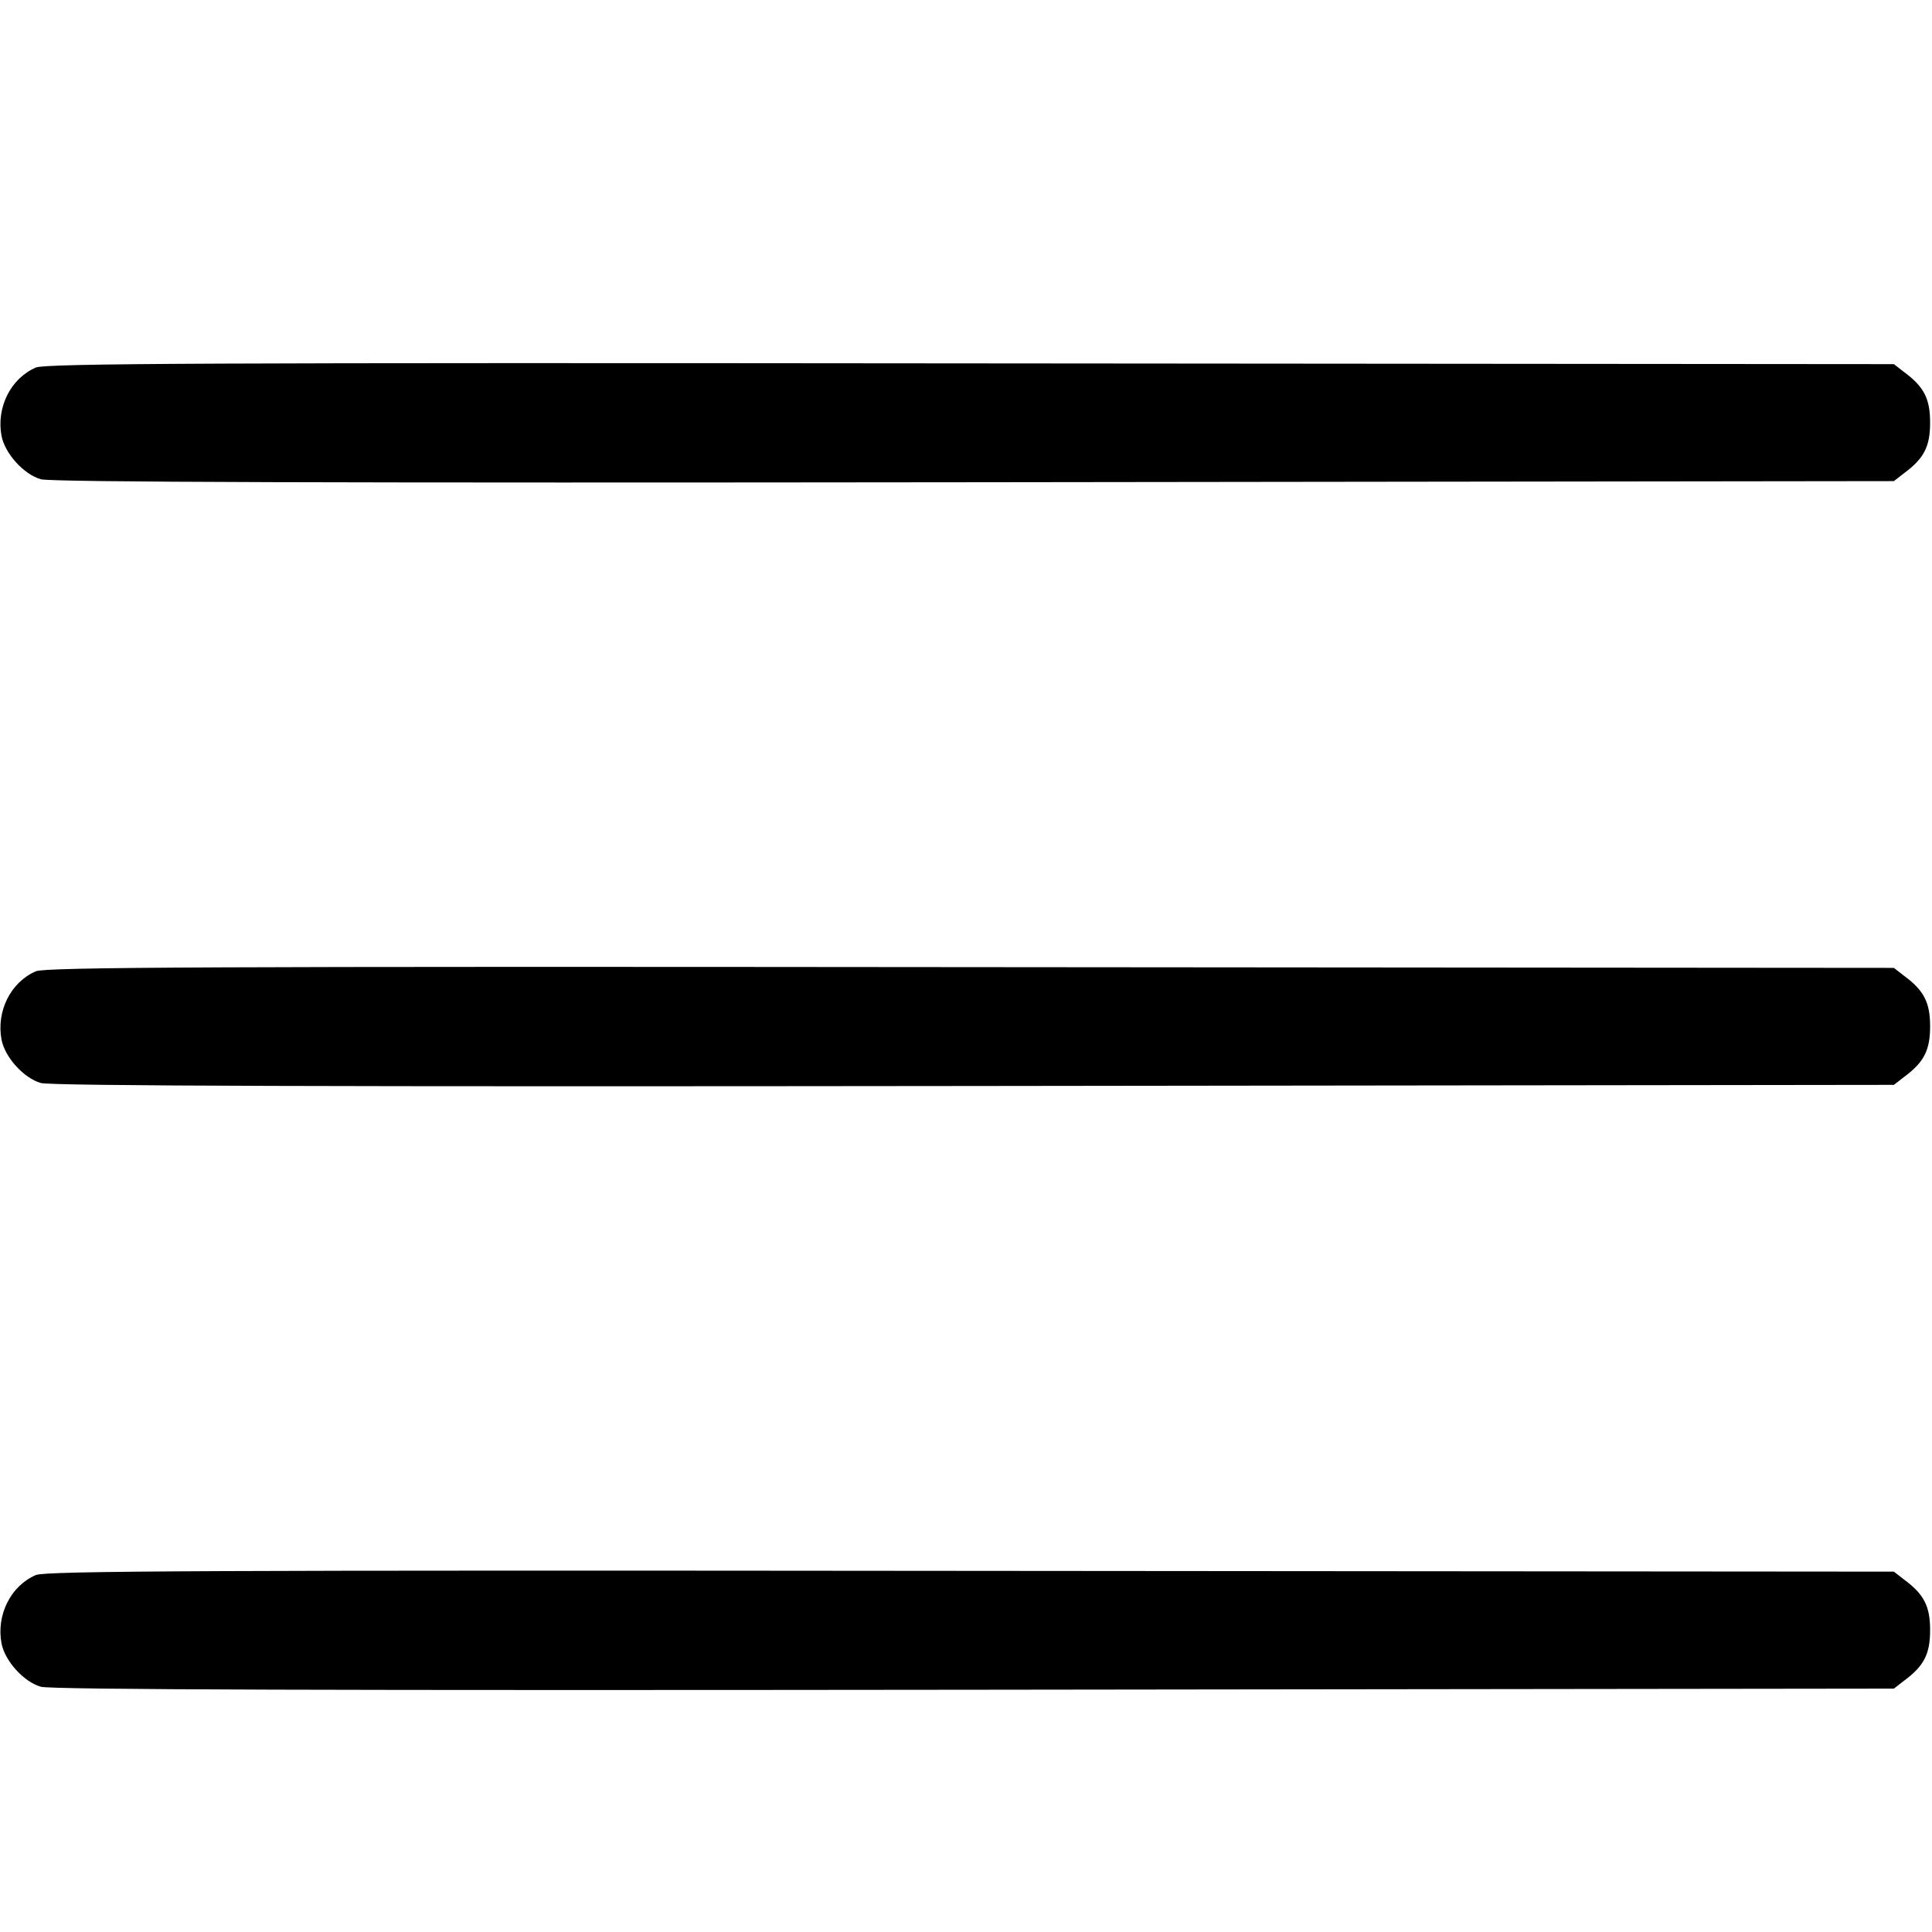
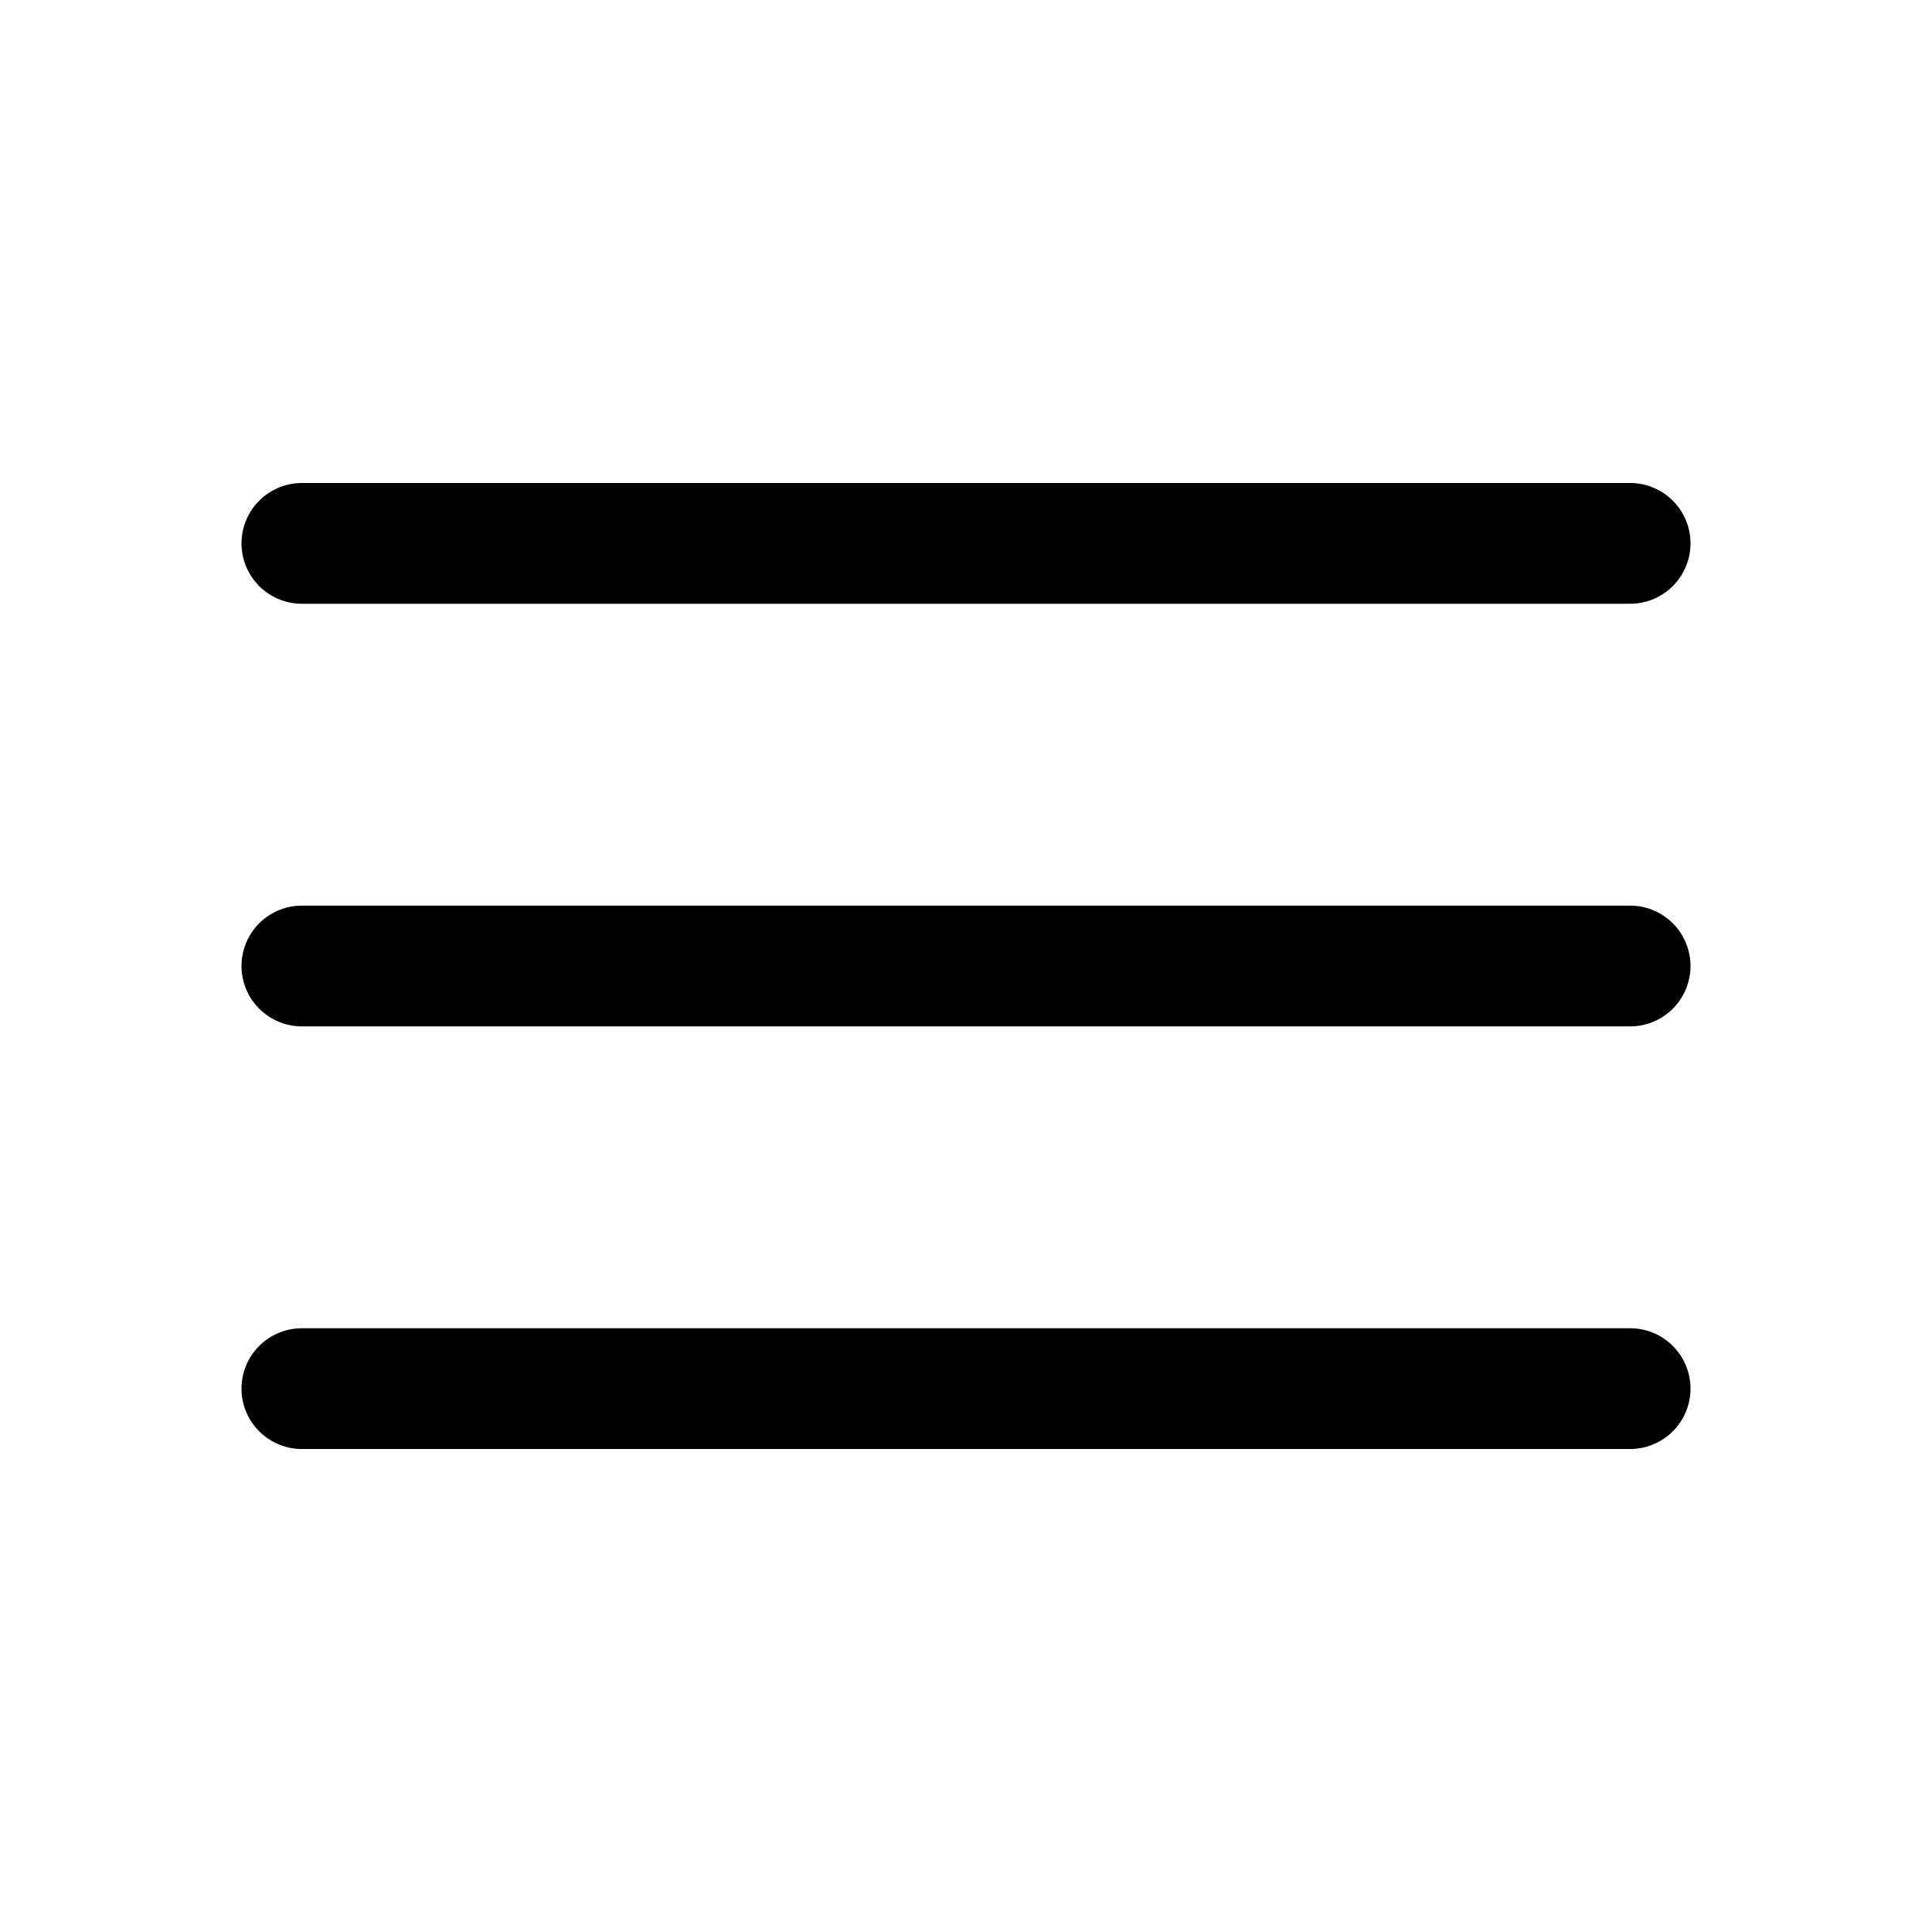
- <svg xmlns="http://www.w3.org/2000/svg" version="1.0" width="512pt" height="512pt" viewBox="0 0 512 512" preserveAspectRatio="xMidYMid meet">
-   <g transform="translate(0,512) scale(0.1,-0.1)" fill="#000000" stroke="none">
-     <path d="M95 4146 c-67 -29 -105 -106 -91 -181 9 -47 59 -102 104 -115 26 -8 785 -10 2474 -8 l2437 3 27 21 c53 39 69 71 69 134 0 63 -16 95 -69 134 l-27 21 -2447 2 c-2019 2 -2452 0 -2477 -11z" />
-     <path d="M95 2546 c-67 -29 -105 -106 -91 -181 9 -47 59 -102 104 -115 26 -8 785 -10 2474 -8 l2437 3 27 21 c53 39 69 71 69 134 0 63 -16 95 -69 134 l-27 21 -2447 2 c-2019 2 -2452 0 -2477 -11z" />
-     <path d="M95 946 c-67 -29 -105 -106 -91 -181 9 -47 59 -102 104 -115 26 -8 785 -10 2474 -8 l2437 3 27 21 c53 39 69 71 69 134 0 63 -16 95 -69 134 l-27 21 -2447 2 c-2019 2 -2452 0 -2477 -11z" />
-   </g>
+ <svg xmlns="http://www.w3.org/2000/svg" id="hamburger-icon" version="1.0" fill="none" viewBox="0 0 24 24" stroke-width="1.5" stroke="currentColor">
+   <path stroke-linecap="round" stroke-linejoin="round" d="M3.75 6.75h16.5M3.75 12h16.5m-16.5 5.25h16.5" />
</svg>
